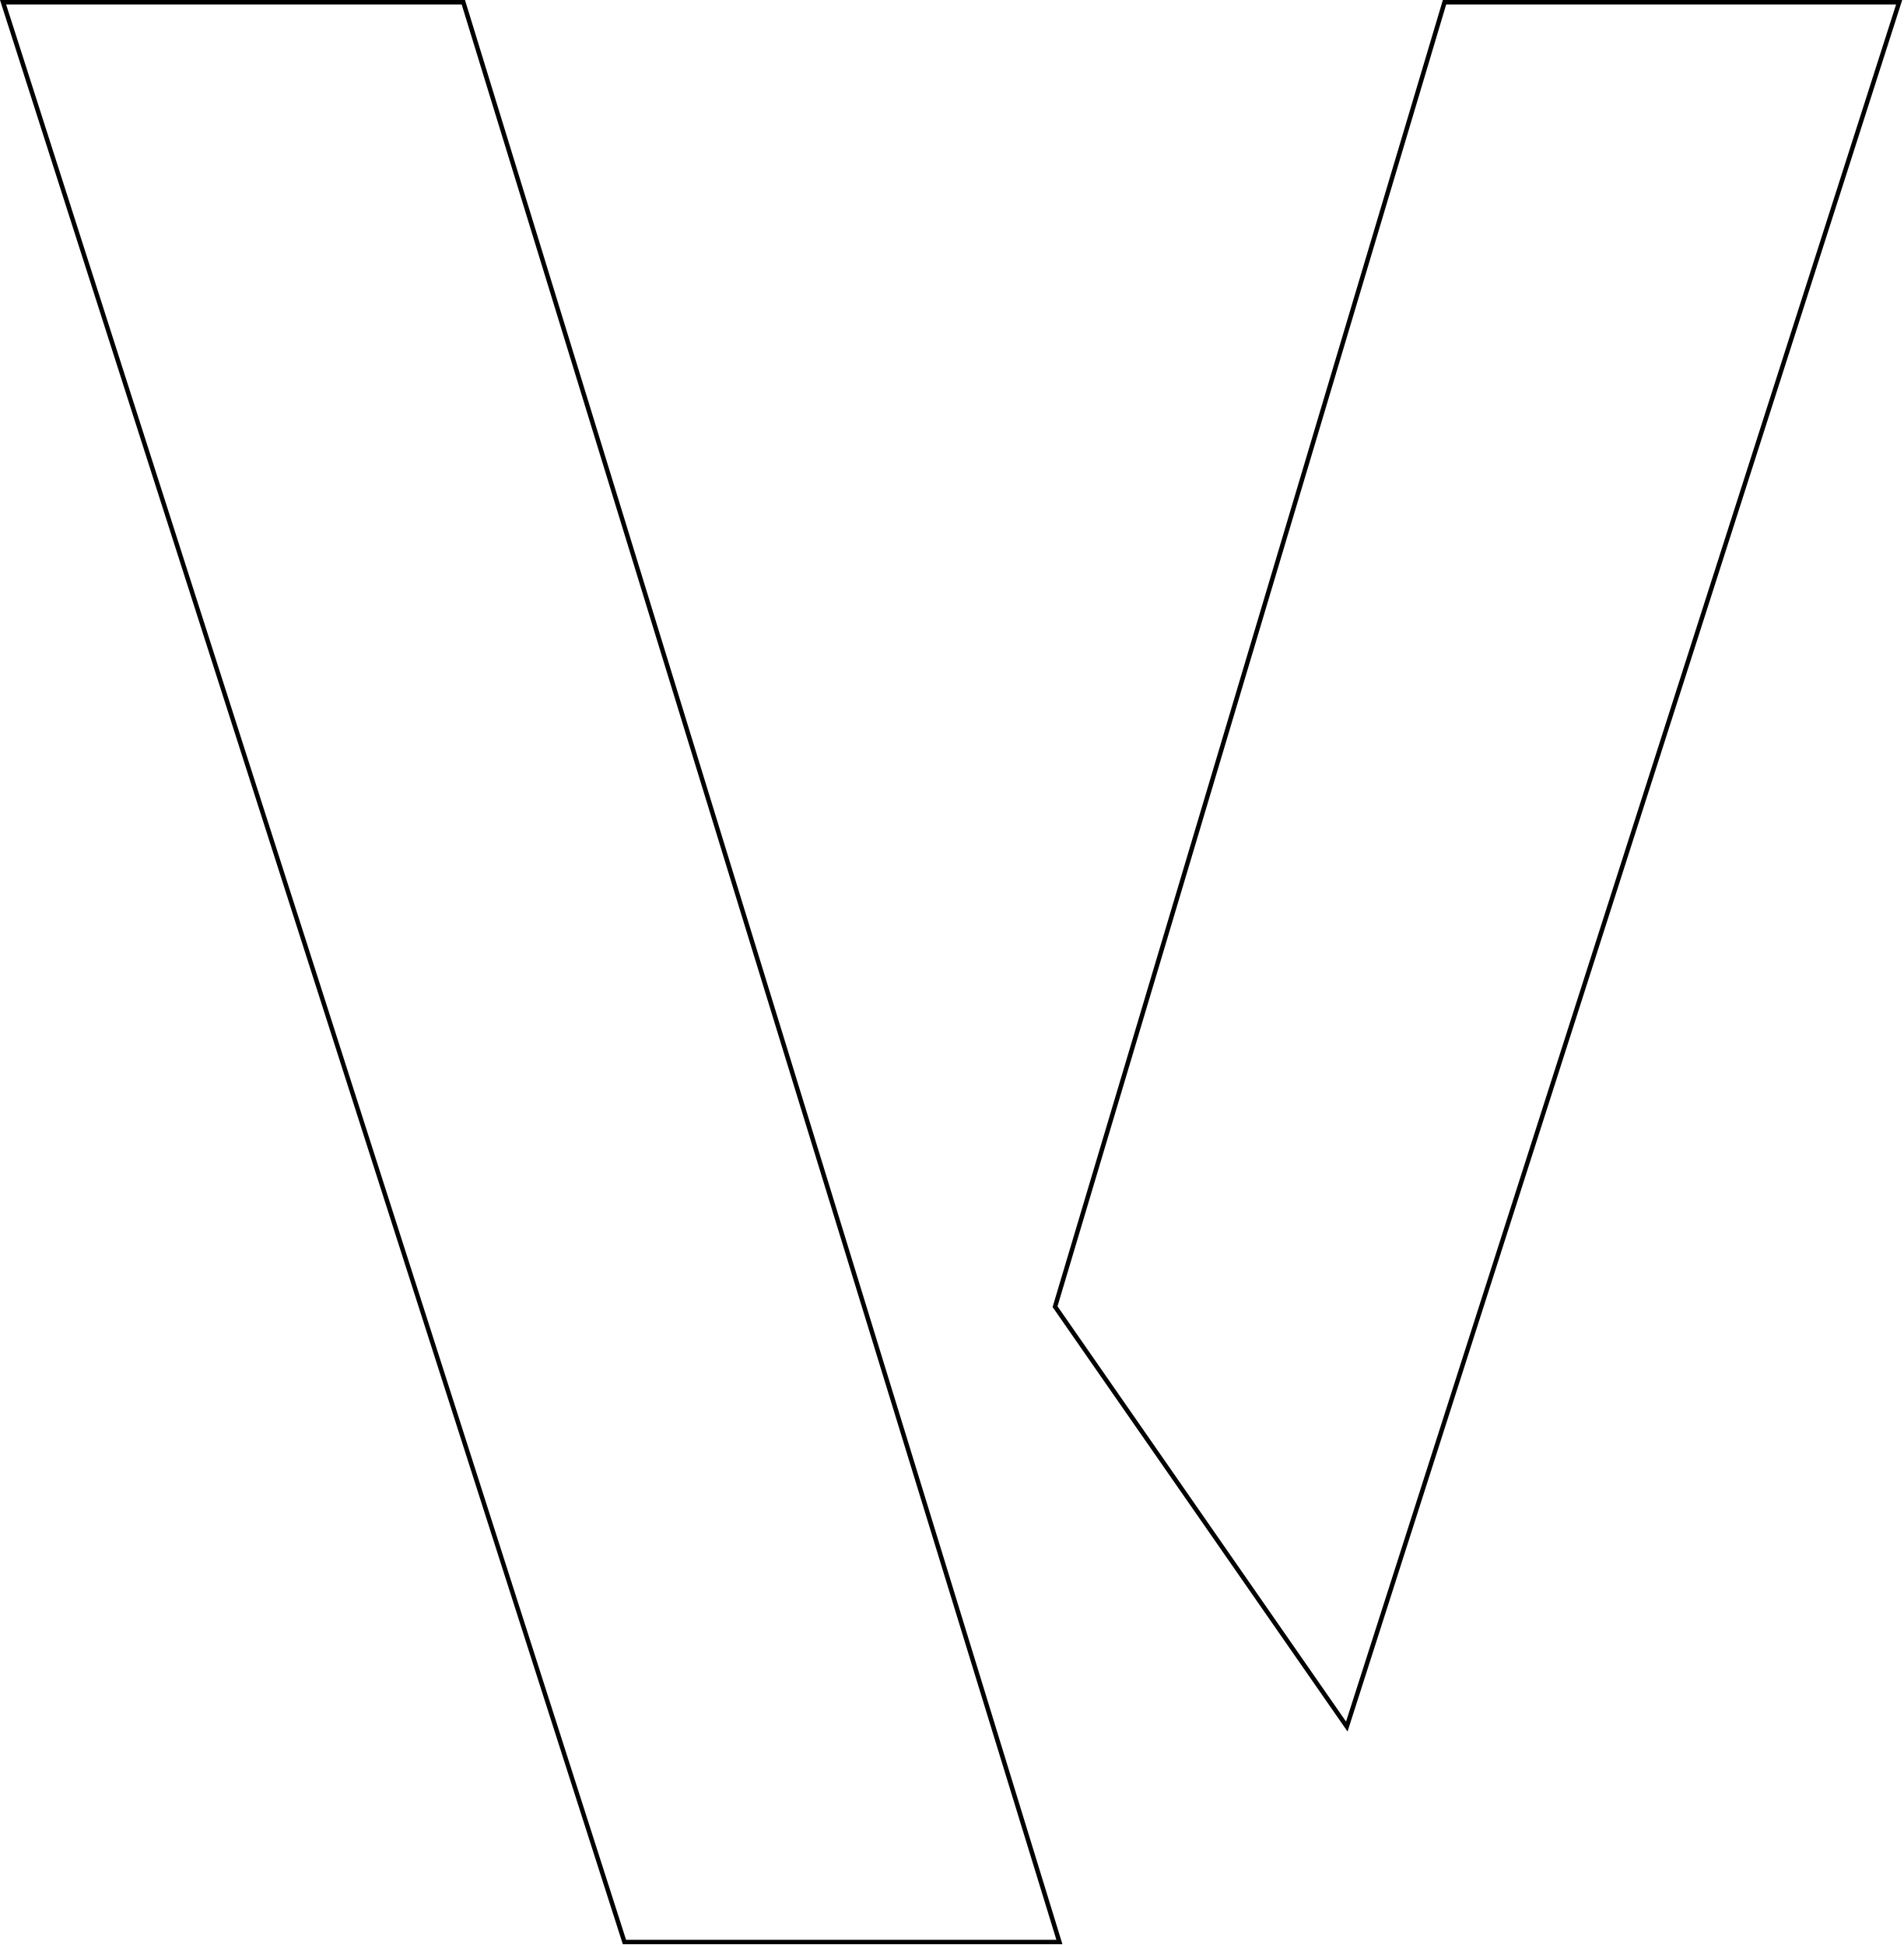
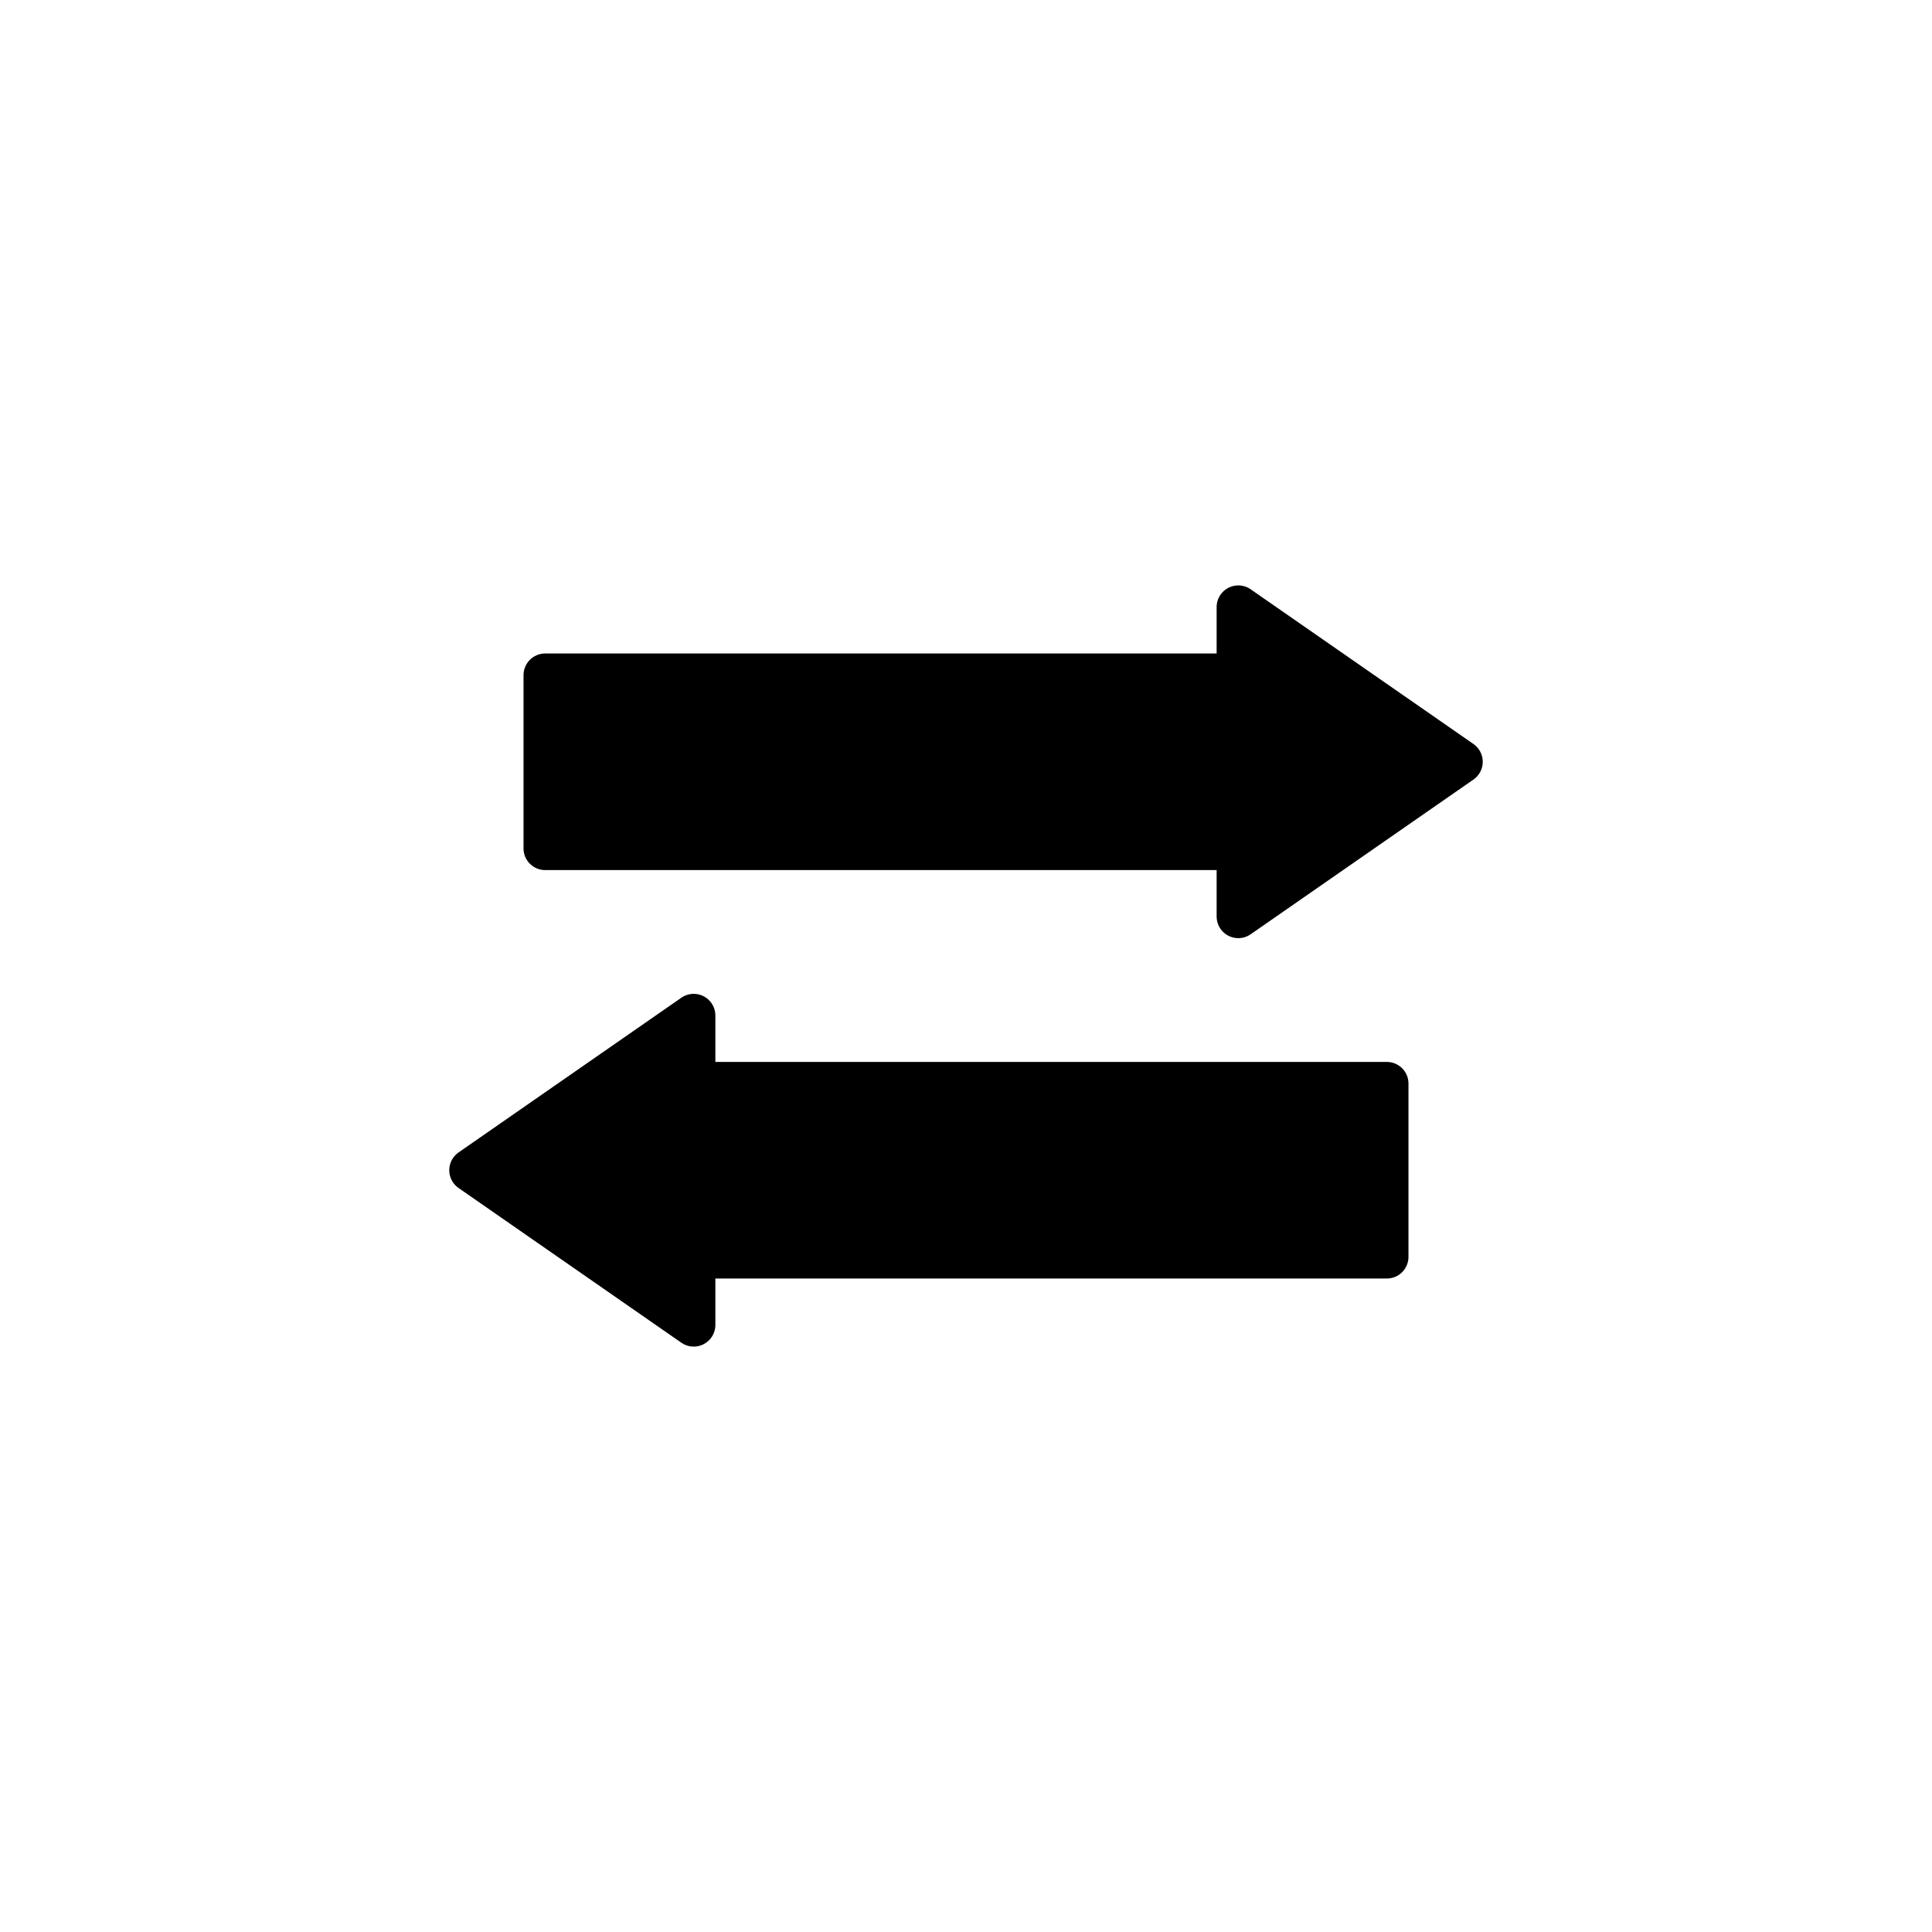
- <svg xmlns="http://www.w3.org/2000/svg" width="100%" height="100%" viewBox="0 0 1279 1307" version="1.1" xml:space="preserve" style="fill-rule:evenodd;clip-rule:evenodd;stroke-linejoin:round;stroke-miterlimit:2;">
-   <g transform="matrix(2.71986,0,0,2.71986,-2526.51,-3527.95)">
-     <path d="M1082.77,1777.46L928.913,1297.11L1043.78,1297.11L1191.37,1777.46L1082.77,1777.46ZM1083.57,1776.36L1189.87,1776.36C1181.08,1747.74 1042.96,1298.21 1042.96,1298.21L930.425,1298.21L1083.57,1776.36ZM1188.94,1620.03L1285.35,1297.11L1398.82,1297.11L1261.8,1724.91L1188.94,1620.03ZM1190.15,1619.84L1261.43,1722.45L1397.31,1298.21L1286.17,1298.21L1190.15,1619.84Z" />
+ <svg xmlns="http://www.w3.org/2000/svg" width="100%" height="100%" viewBox="0 0 512 512" version="1.1" xml:space="preserve" style="fill-rule:evenodd;clip-rule:evenodd;stroke-linejoin:round;stroke-miterlimit:2;">
+   <g fill="currentColor" stroke="currentColor" stroke-width="14" stroke-linejoin="round" transform="translate(256,256) scale(0.82) translate(-256,-256)">
+     <path d="M120,162 H344 V140 L416,190 L344,240 V218 H120 Z" />
+     <path d="M392,294 H168 V272 L96,322 L168,372 V350 H392 Z" />
  </g>
</svg>
